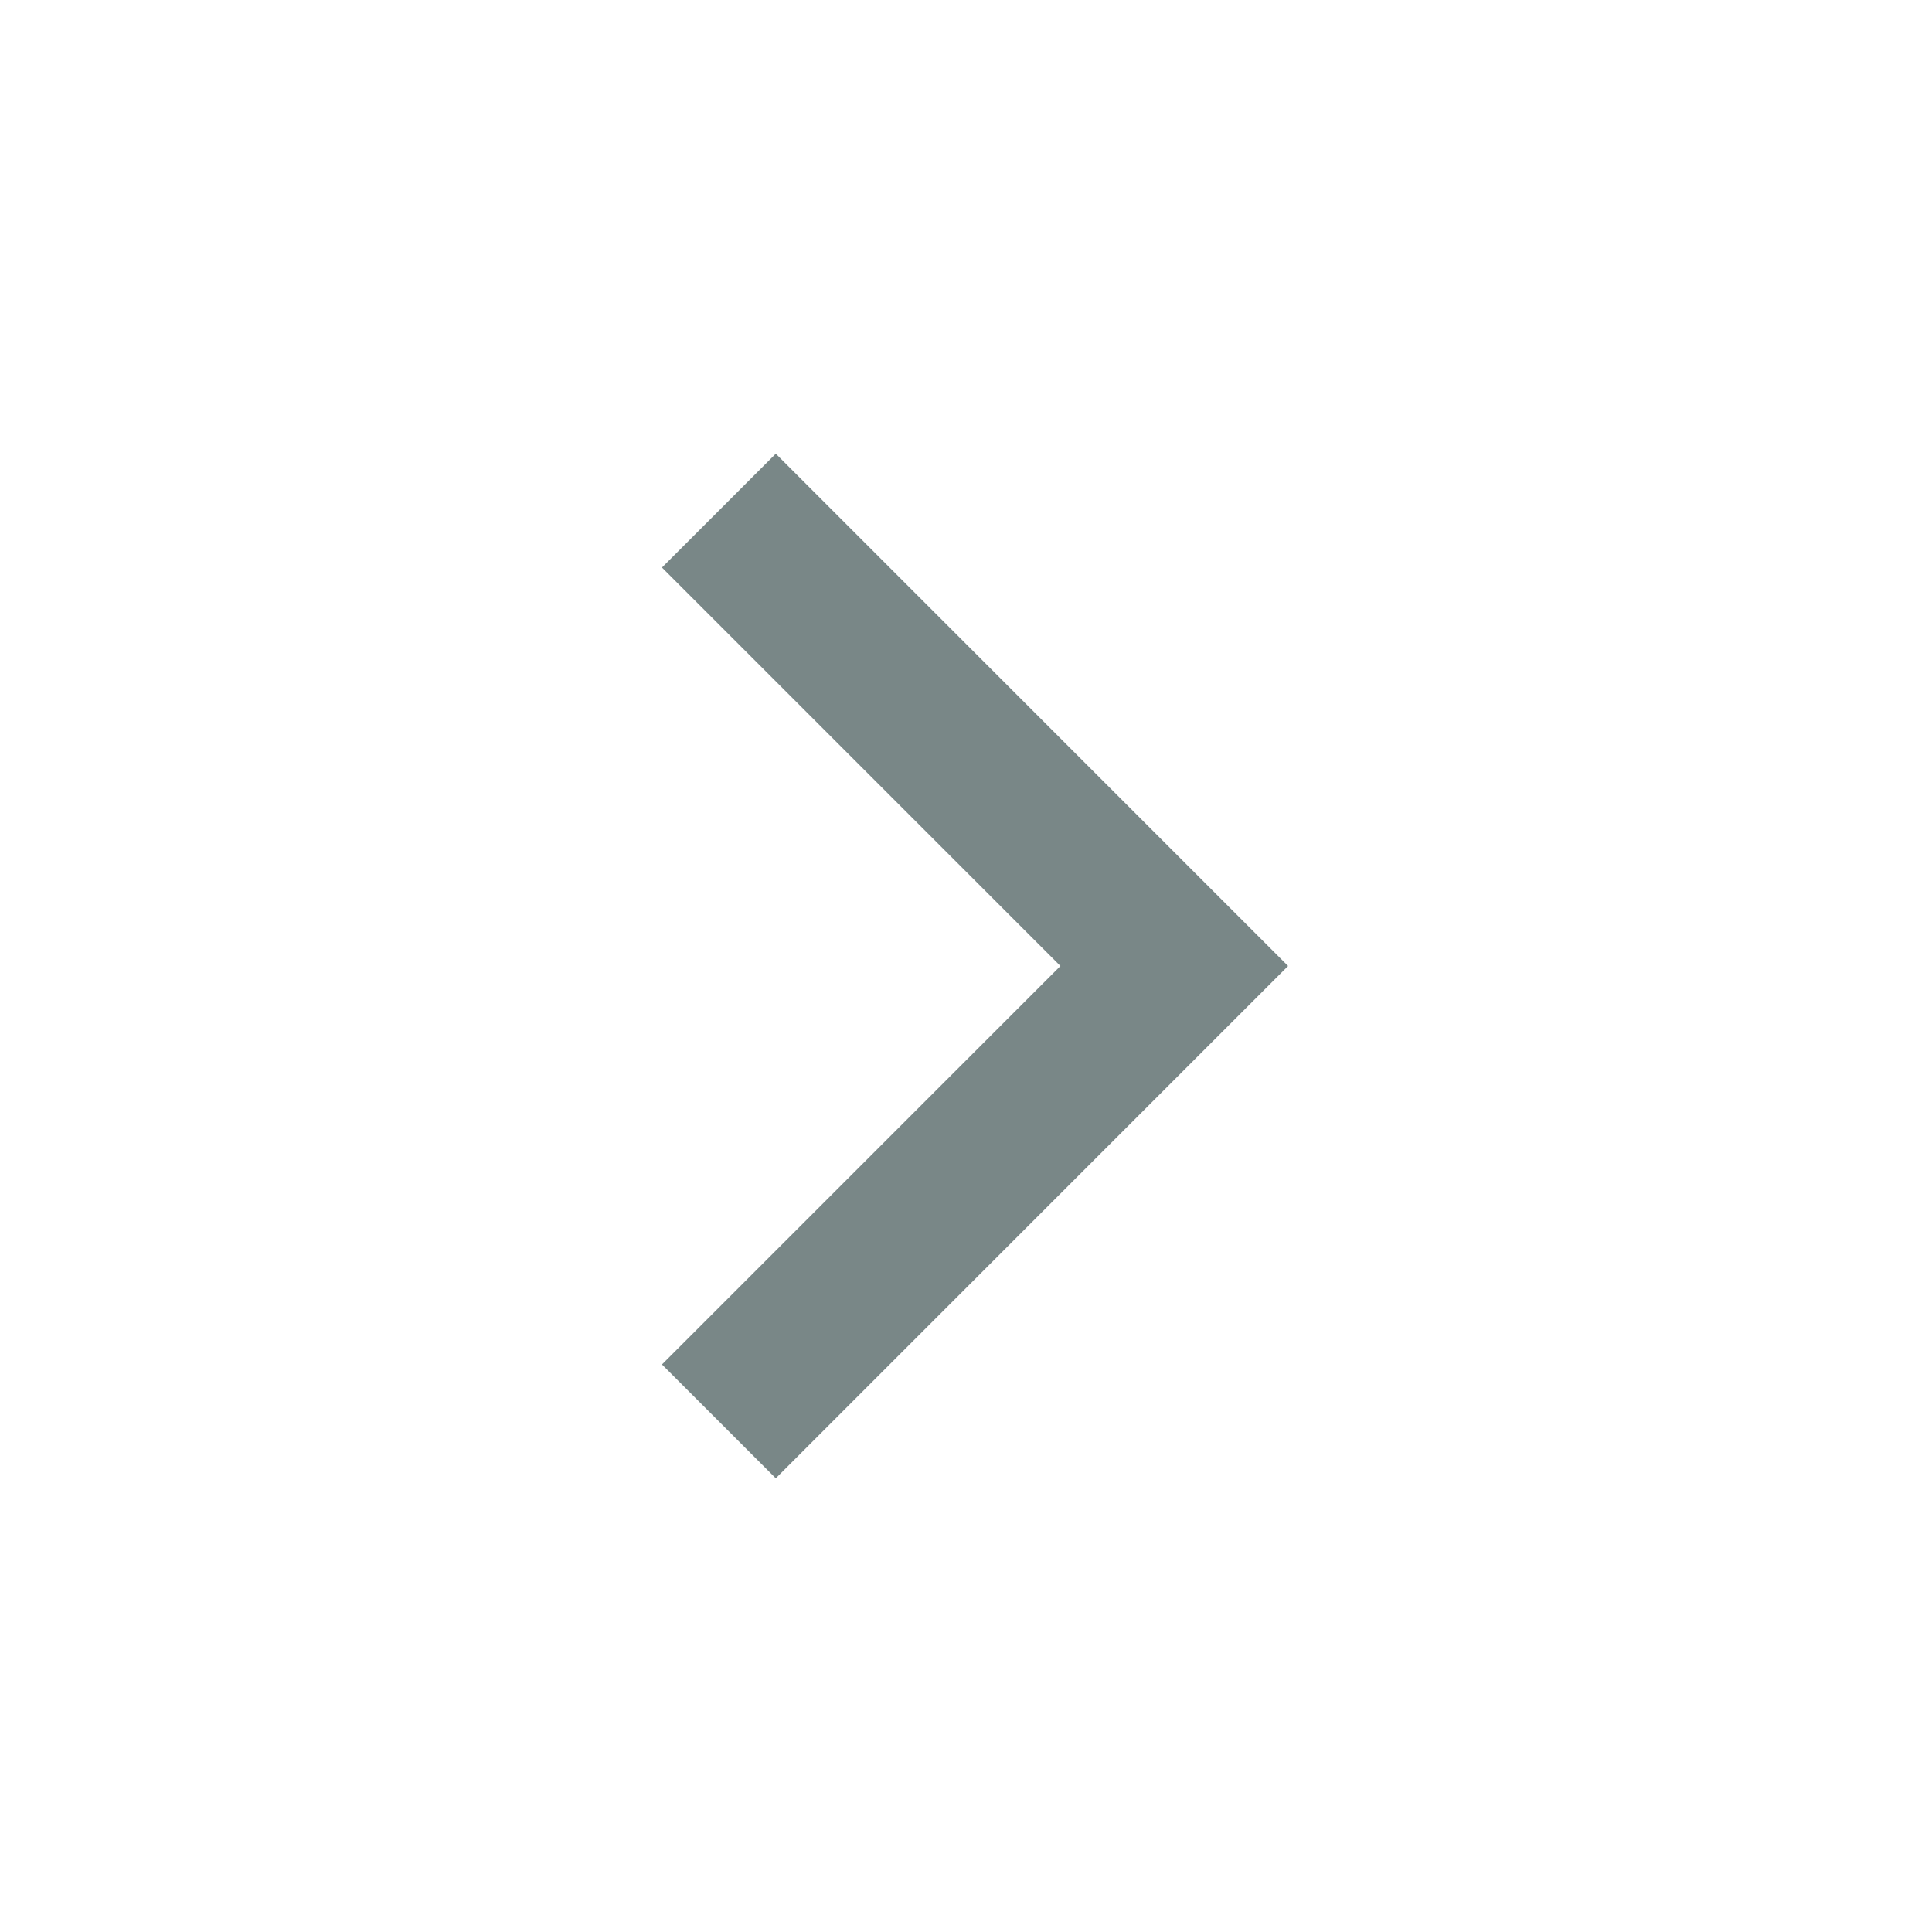
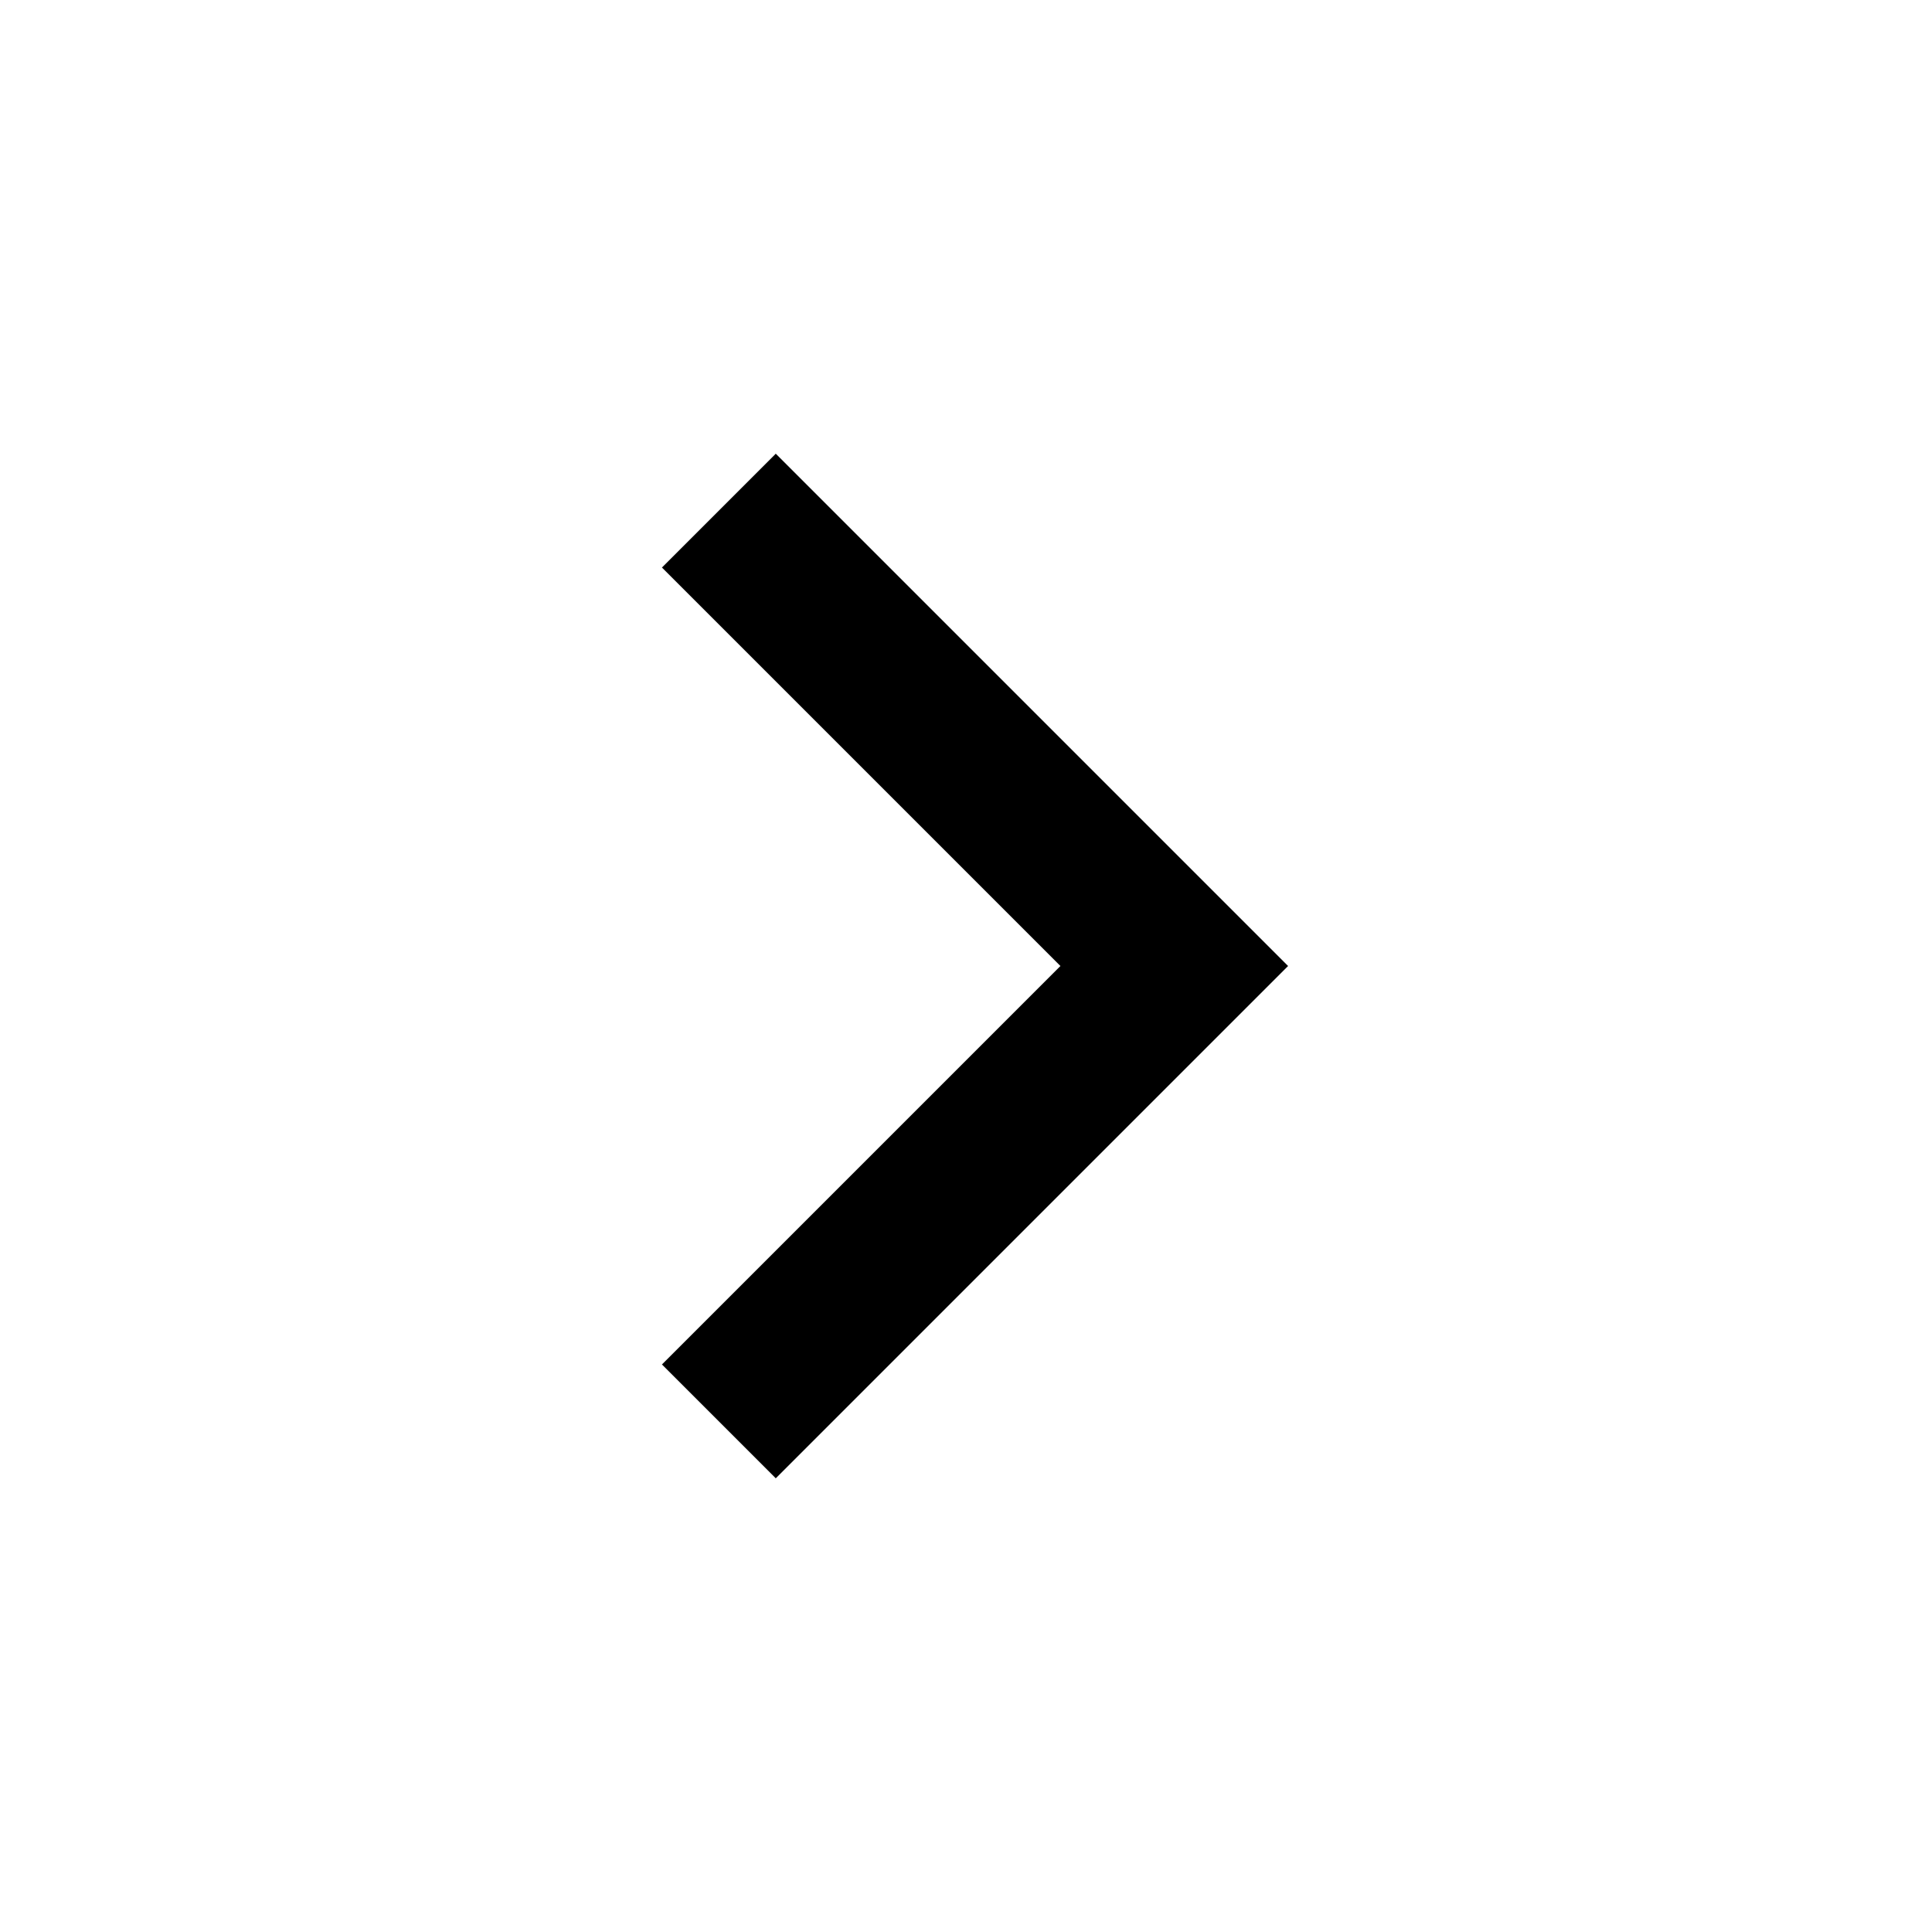
- <svg xmlns="http://www.w3.org/2000/svg" width="24" height="24" viewBox="0 0 24 24" fill="none">
+ <svg xmlns="http://www.w3.org/2000/svg" width="24" height="24" viewBox="0 0 24 24" fill="#000000">
  <g id="icon / arrow-right-s-line">
-     <path id="Vector" d="M13.173 12L8.223 7.05L9.637 5.636L16.001 12L9.637 18.364L8.223 16.95L13.173 12Z" fill="#798787" />
+     <path id="Vector" d="M13.173 12L8.223 7.05L9.637 5.636L16.001 12L9.637 18.364L8.223 16.95L13.173 12Z" />
  </g>
</svg>
